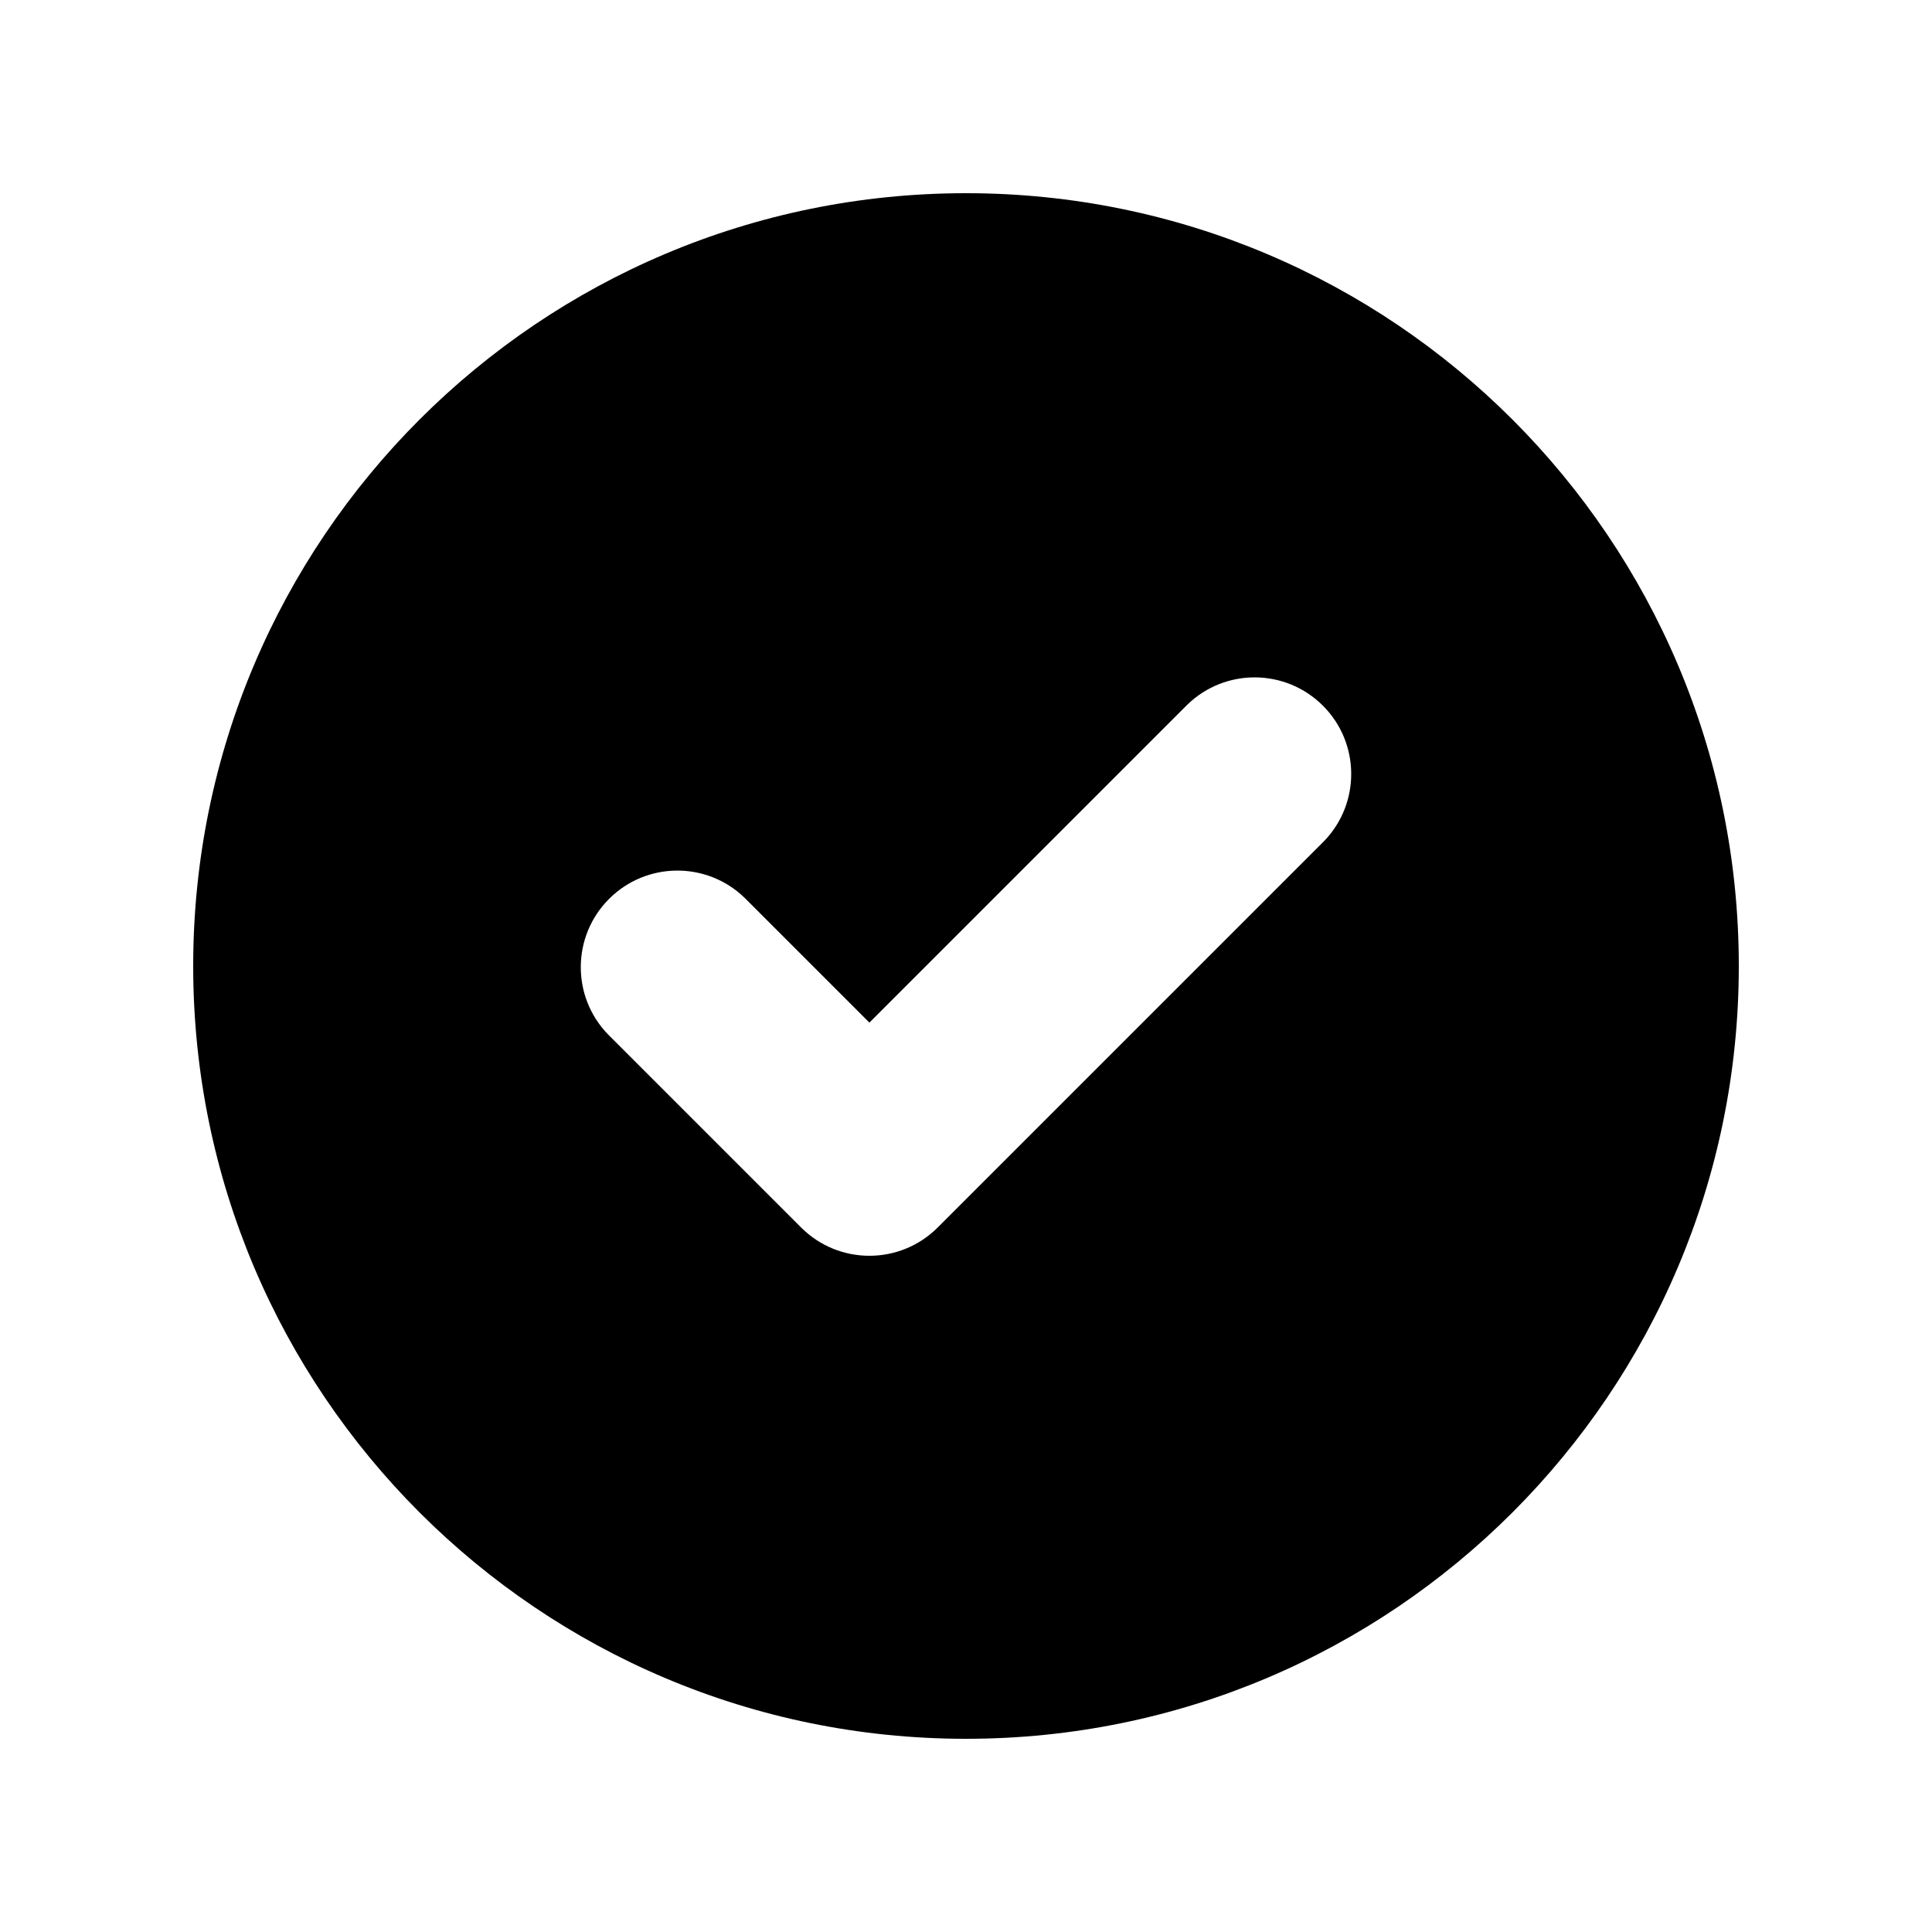
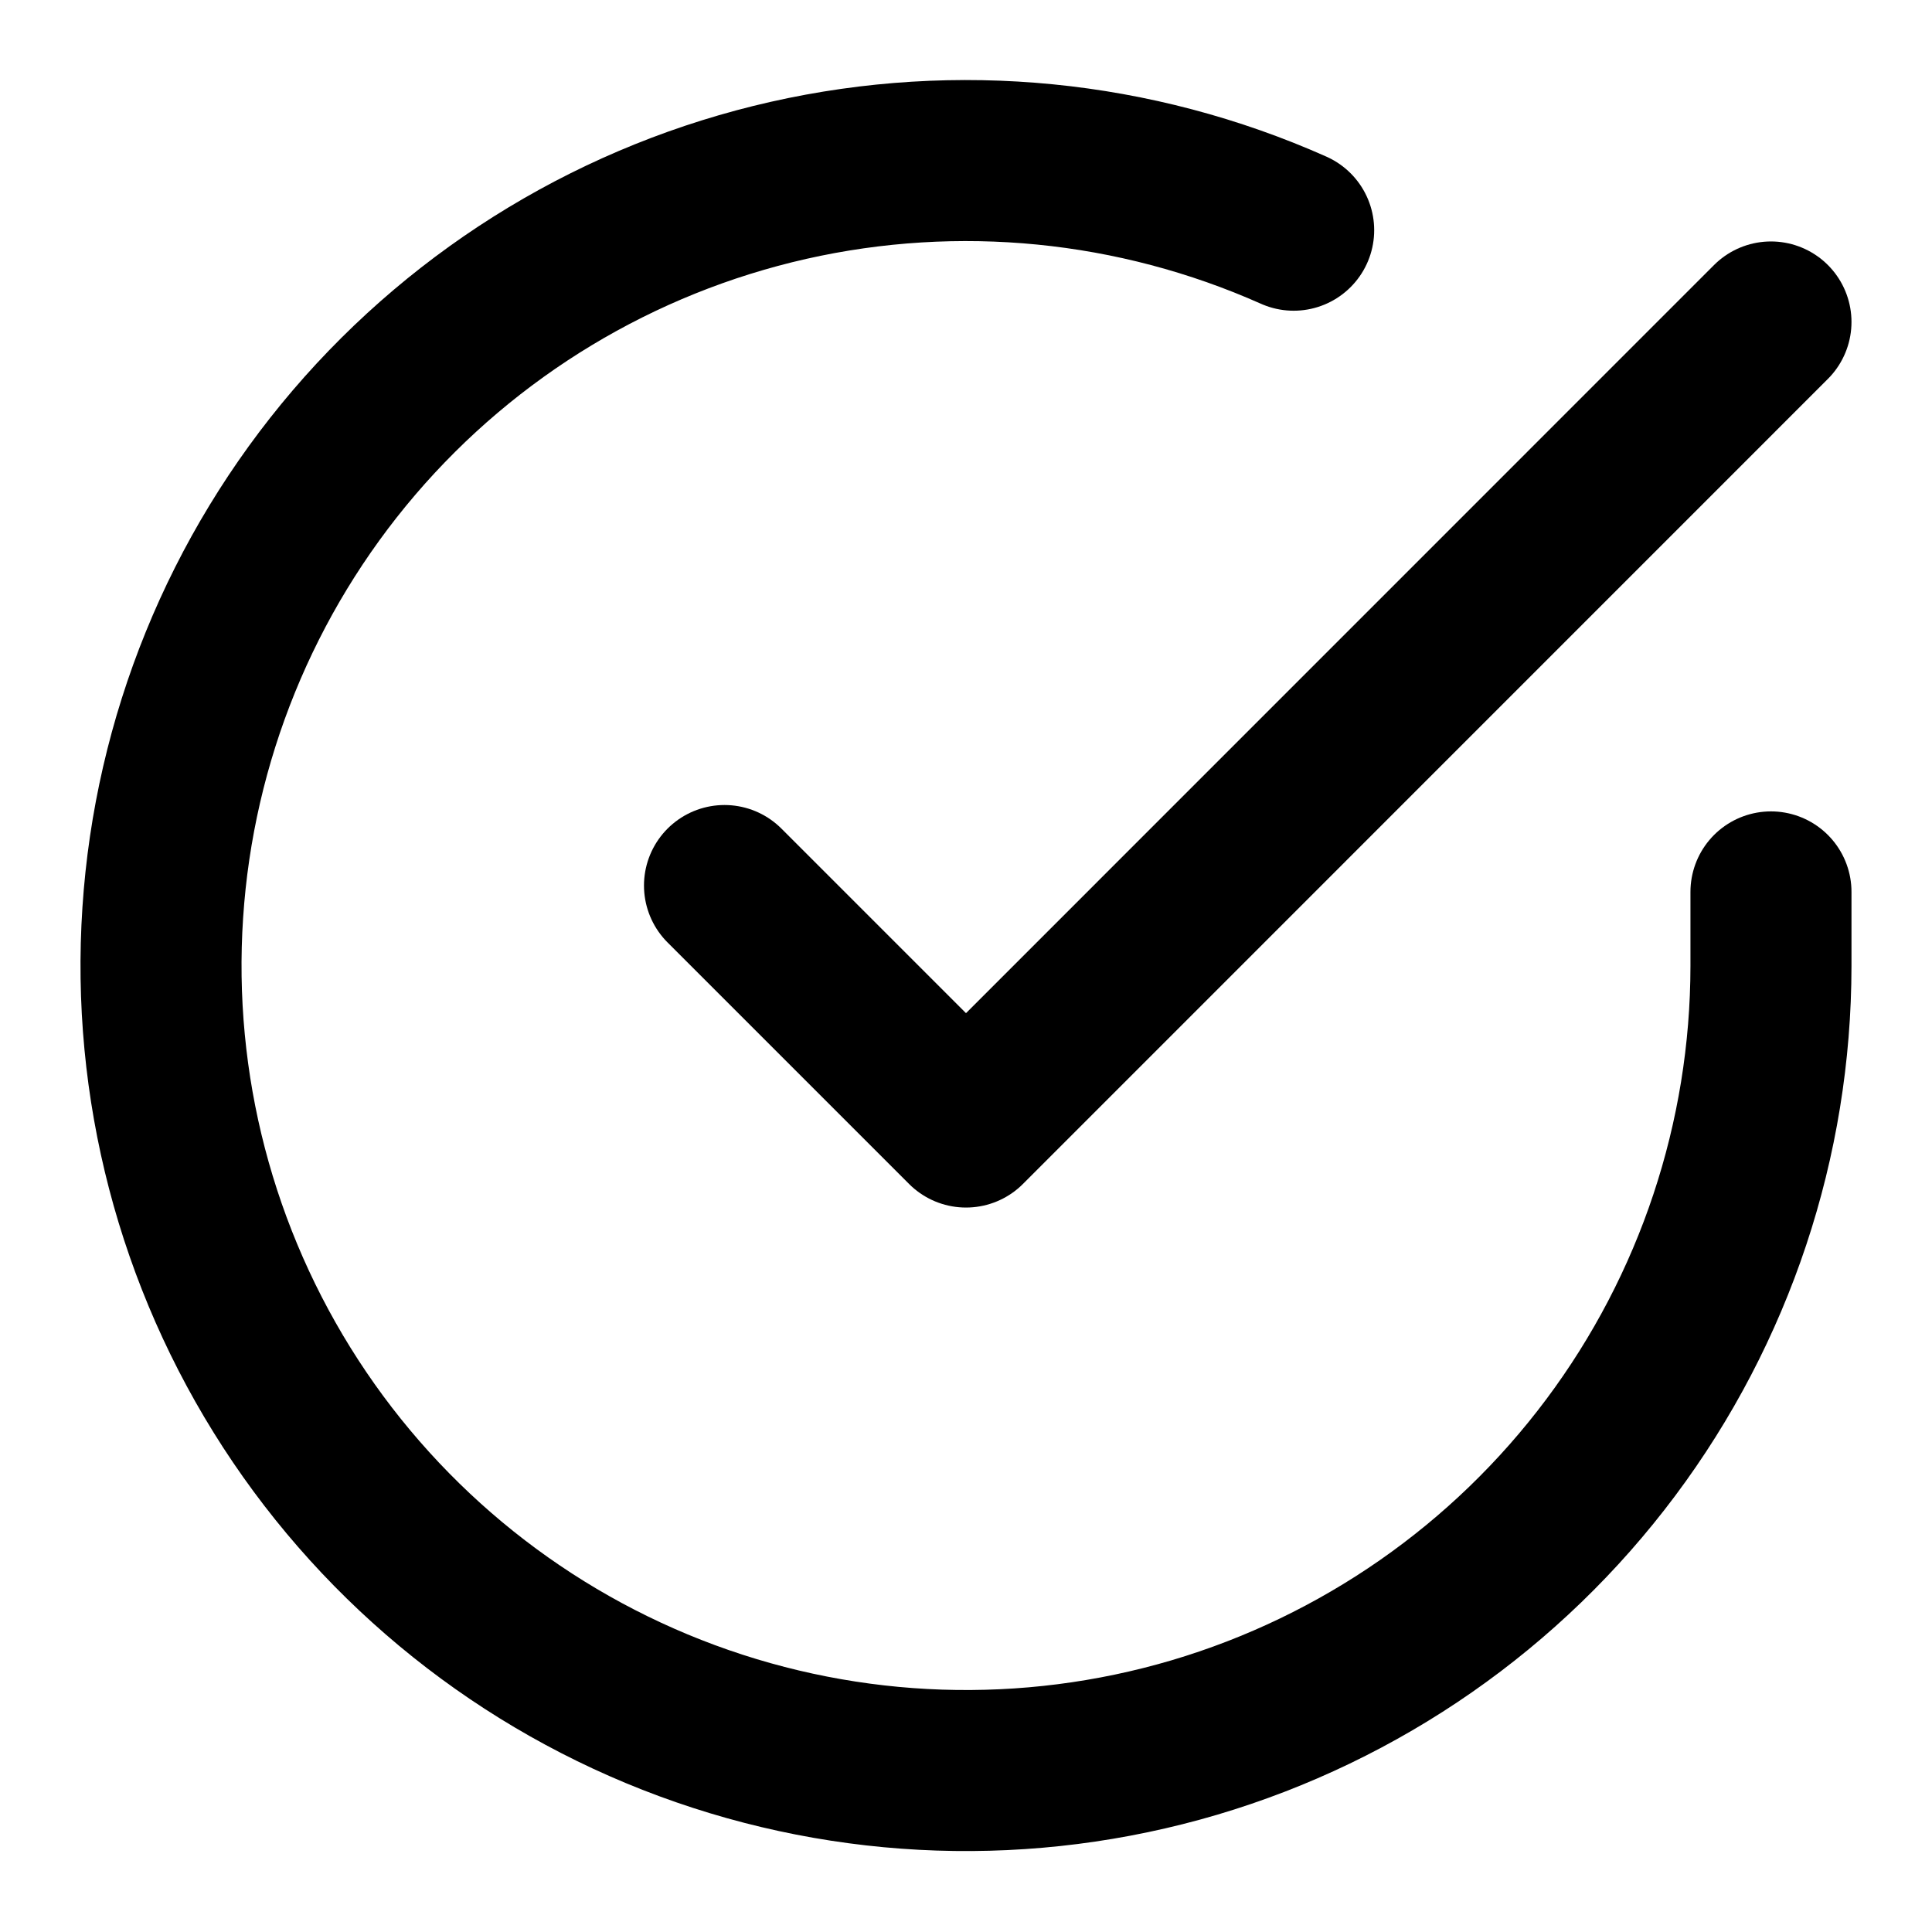
<svg xmlns="http://www.w3.org/2000/svg" width="20" height="20" viewBox="0 0 20 20" fill="none">
-   <path fill="#000" fill-rule="evenodd" d="M10 18a8 8 0 1 0 0-16 8 8 0 0 0 0 16zm3.707-9.293a1 1 0 0 0-1.414-1.414L9 10.586 7.707 9.293a1 1 0 0 0-1.414 1.414l2 2a1 1 0 0 0 1.414 0l4-4z" />
+   <path d="M18.333 9.233V10C18.332 11.797 17.75 13.546 16.674 14.985C15.598 16.424 14.086 17.477 12.363 17.987C10.639 18.496 8.798 18.435 7.112 17.812C5.426 17.189 3.987 16.038 3.009 14.531C2.031 13.023 1.566 11.24 1.685 9.447C1.803 7.654 2.498 5.947 3.665 4.581C4.833 3.215 6.411 2.263 8.163 1.867C9.916 1.471 11.75 1.652 13.392 2.383" stroke="black" stroke-width="1.667" stroke-linecap="round" stroke-linejoin="round" />
+   <path d="M7.5 9.167L10 11.667L18.333 3.333" stroke="black" stroke-width="1.667" stroke-linecap="round" stroke-linejoin="round" />
</svg>
